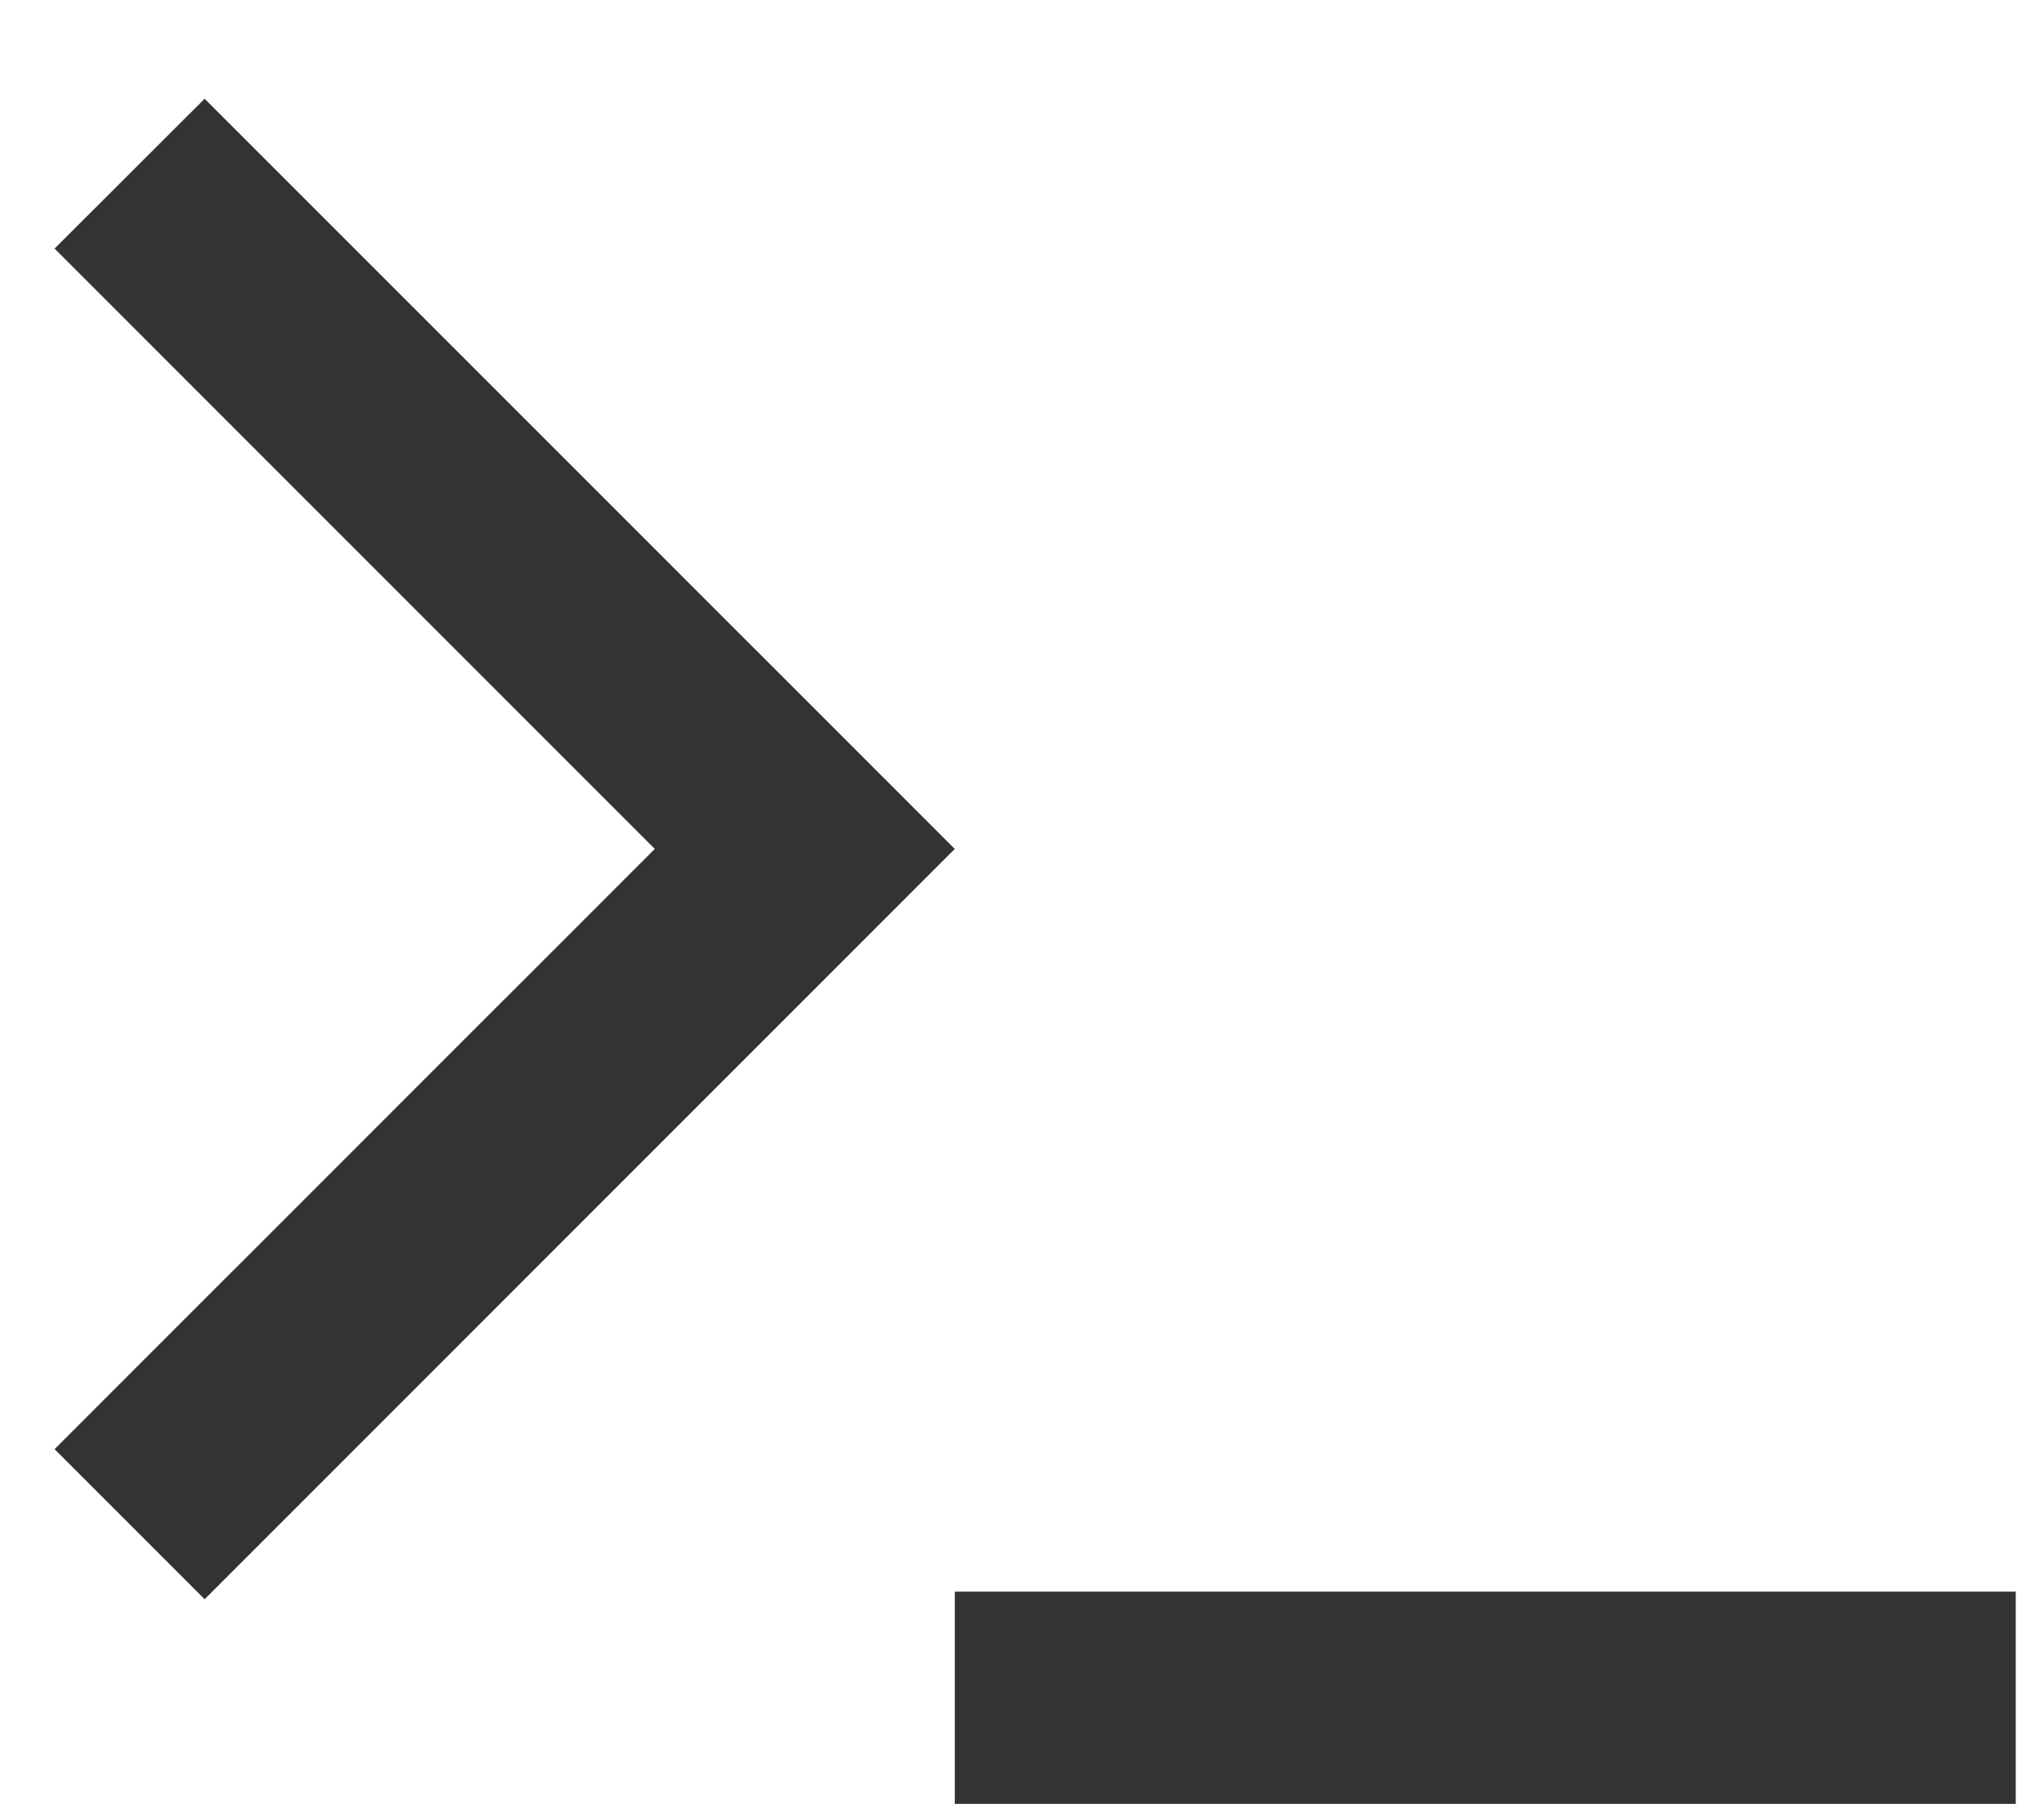
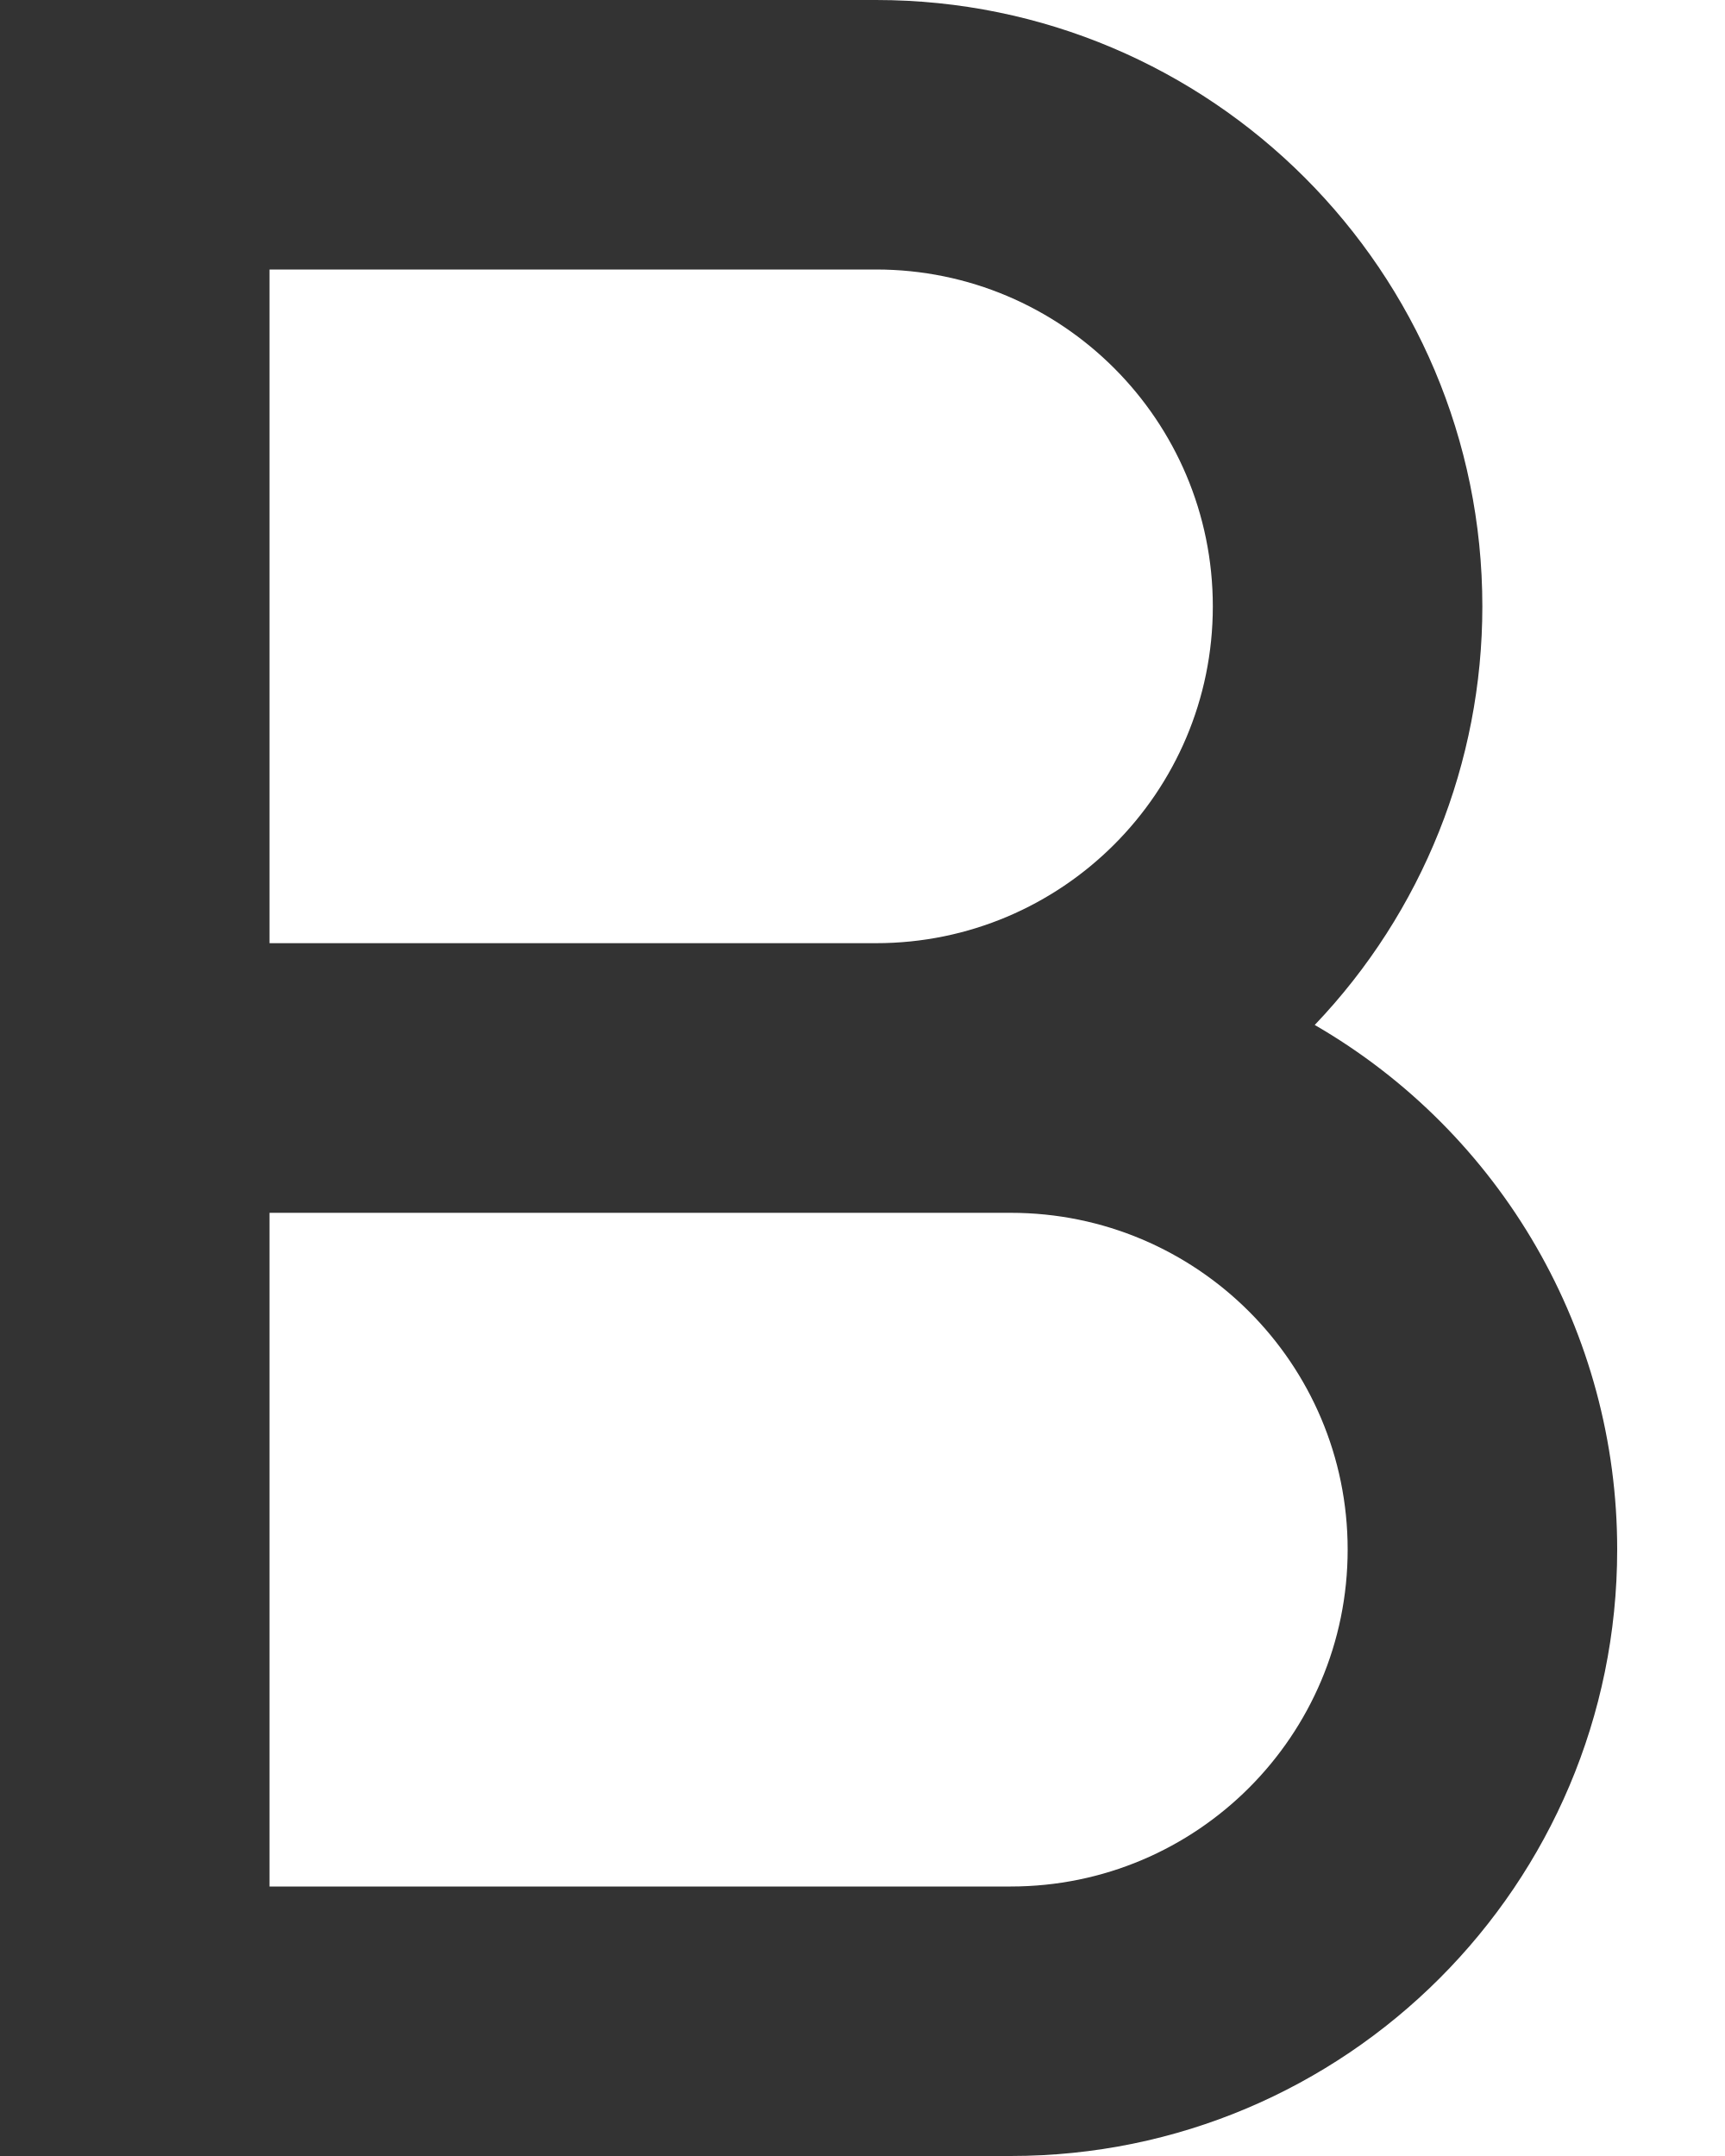
- <svg xmlns="http://www.w3.org/2000/svg" version="1.1" width="17px" height="15px">
-   <g transform="matrix(1 0 0 1 -727 -1670 )">
-     <path d="M 1.702 0.821  L 7.941 7.059  L 1.702 13.298  L 0.454 12.05  L 5.446 7.059  L 0.454 2.067  L 1.702 0.821  Z M 7.941 15  L 7.941 13.235  L 16.765 13.235  L 16.765 15  L 7.941 15  Z " fill-rule="nonzero" fill="#333333" stroke="none" transform="matrix(1 0 0 1 727 1670 )" />
+ <svg xmlns="http://www.w3.org/2000/svg" version="1.1" width="12px" height="15px">
+   <g transform="matrix(1 0 0 1 -99 -1670 )">
+     <path d="M 1.875 1.875  L 1.875 6.562  L 6.094 6.562  C 7.388 6.562  8.437 5.513  8.437 4.219  C 8.437 2.924  7.388 1.875  6.094 1.875  L 1.875 1.875  Z M 9.146 7.131  C 10.449 7.885  11.251 9.276  11.25 10.781  C 11.25 13.111  9.361 15  7.031 15  L 0 15  L 0 0  L 6.094 0  C 8.424 9.763020000264078E-05  10.312 1.889  10.312 4.219  C 10.312 5.303  9.895 6.346  9.146 7.131  Z M 7.031 8.438  L 1.875 8.438  L 1.875 13.125  L 7.031 13.125  C 8.326 13.125  9.375 12.076  9.375 10.781  C 9.375 9.487  8.326 8.438  7.031 8.438  Z " fill-rule="nonzero" fill="#333333" stroke="none" transform="matrix(1 0 0 1 99 1670 )" />
  </g>
</svg>
